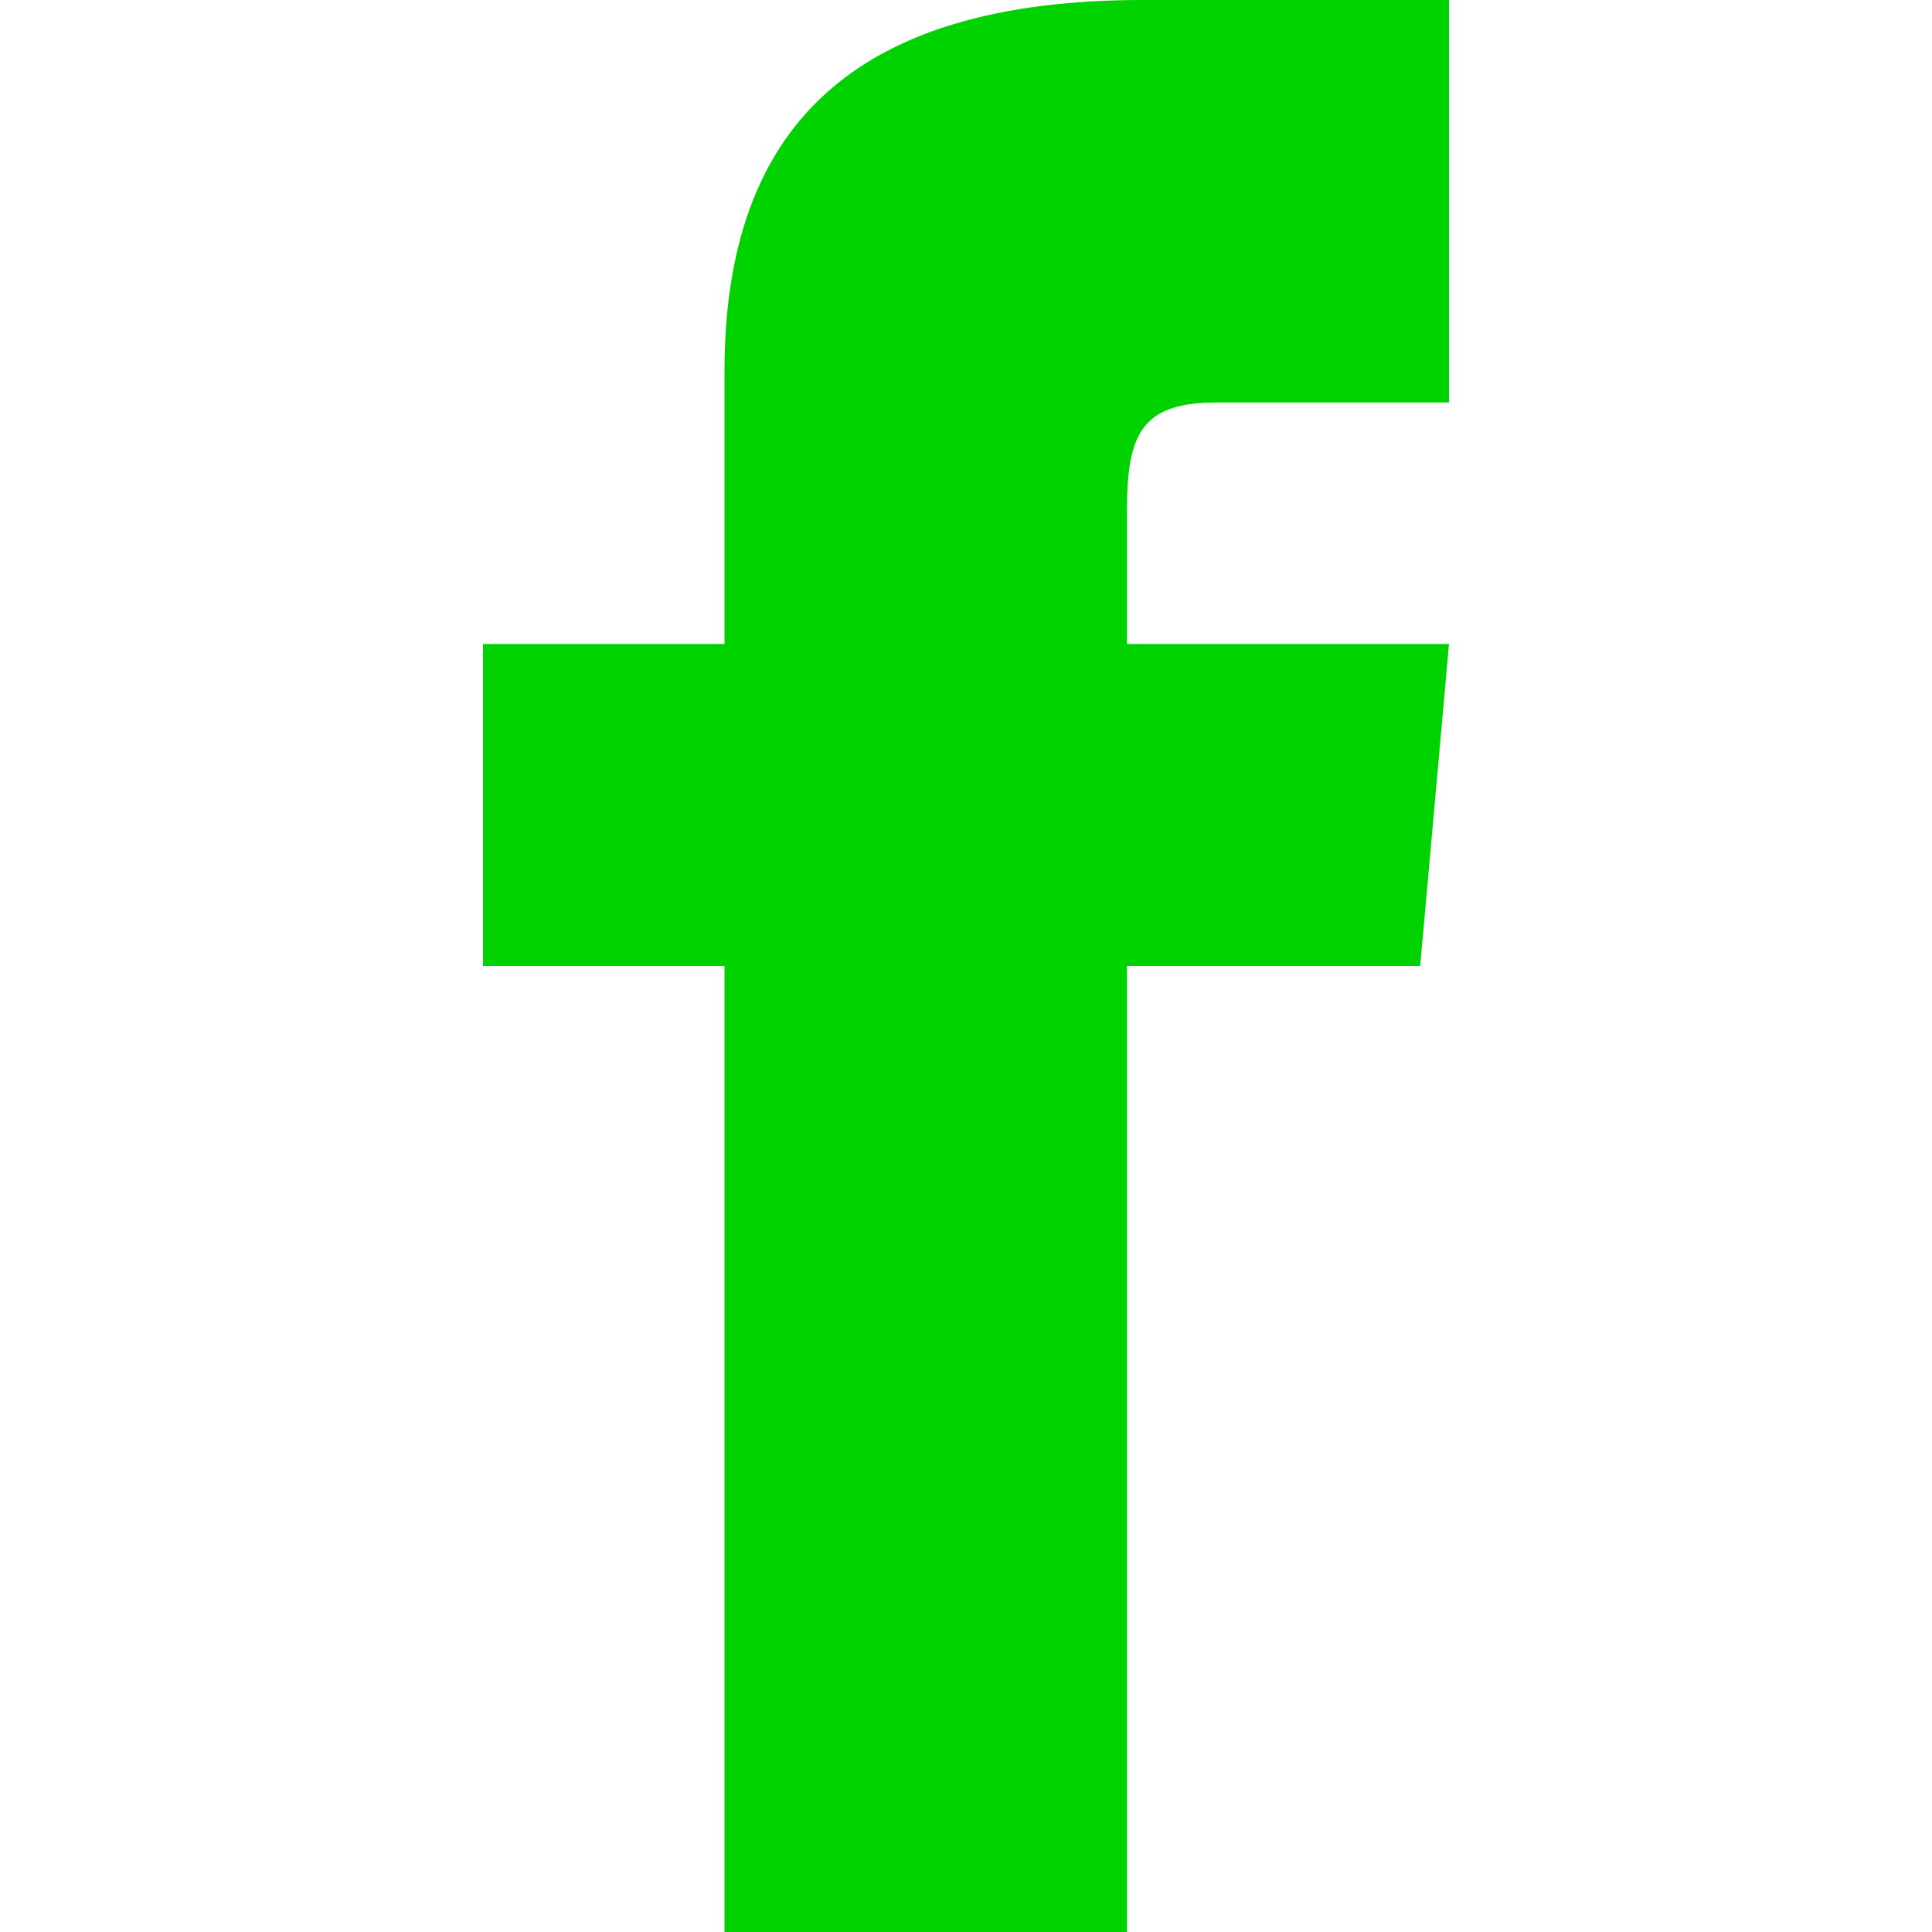
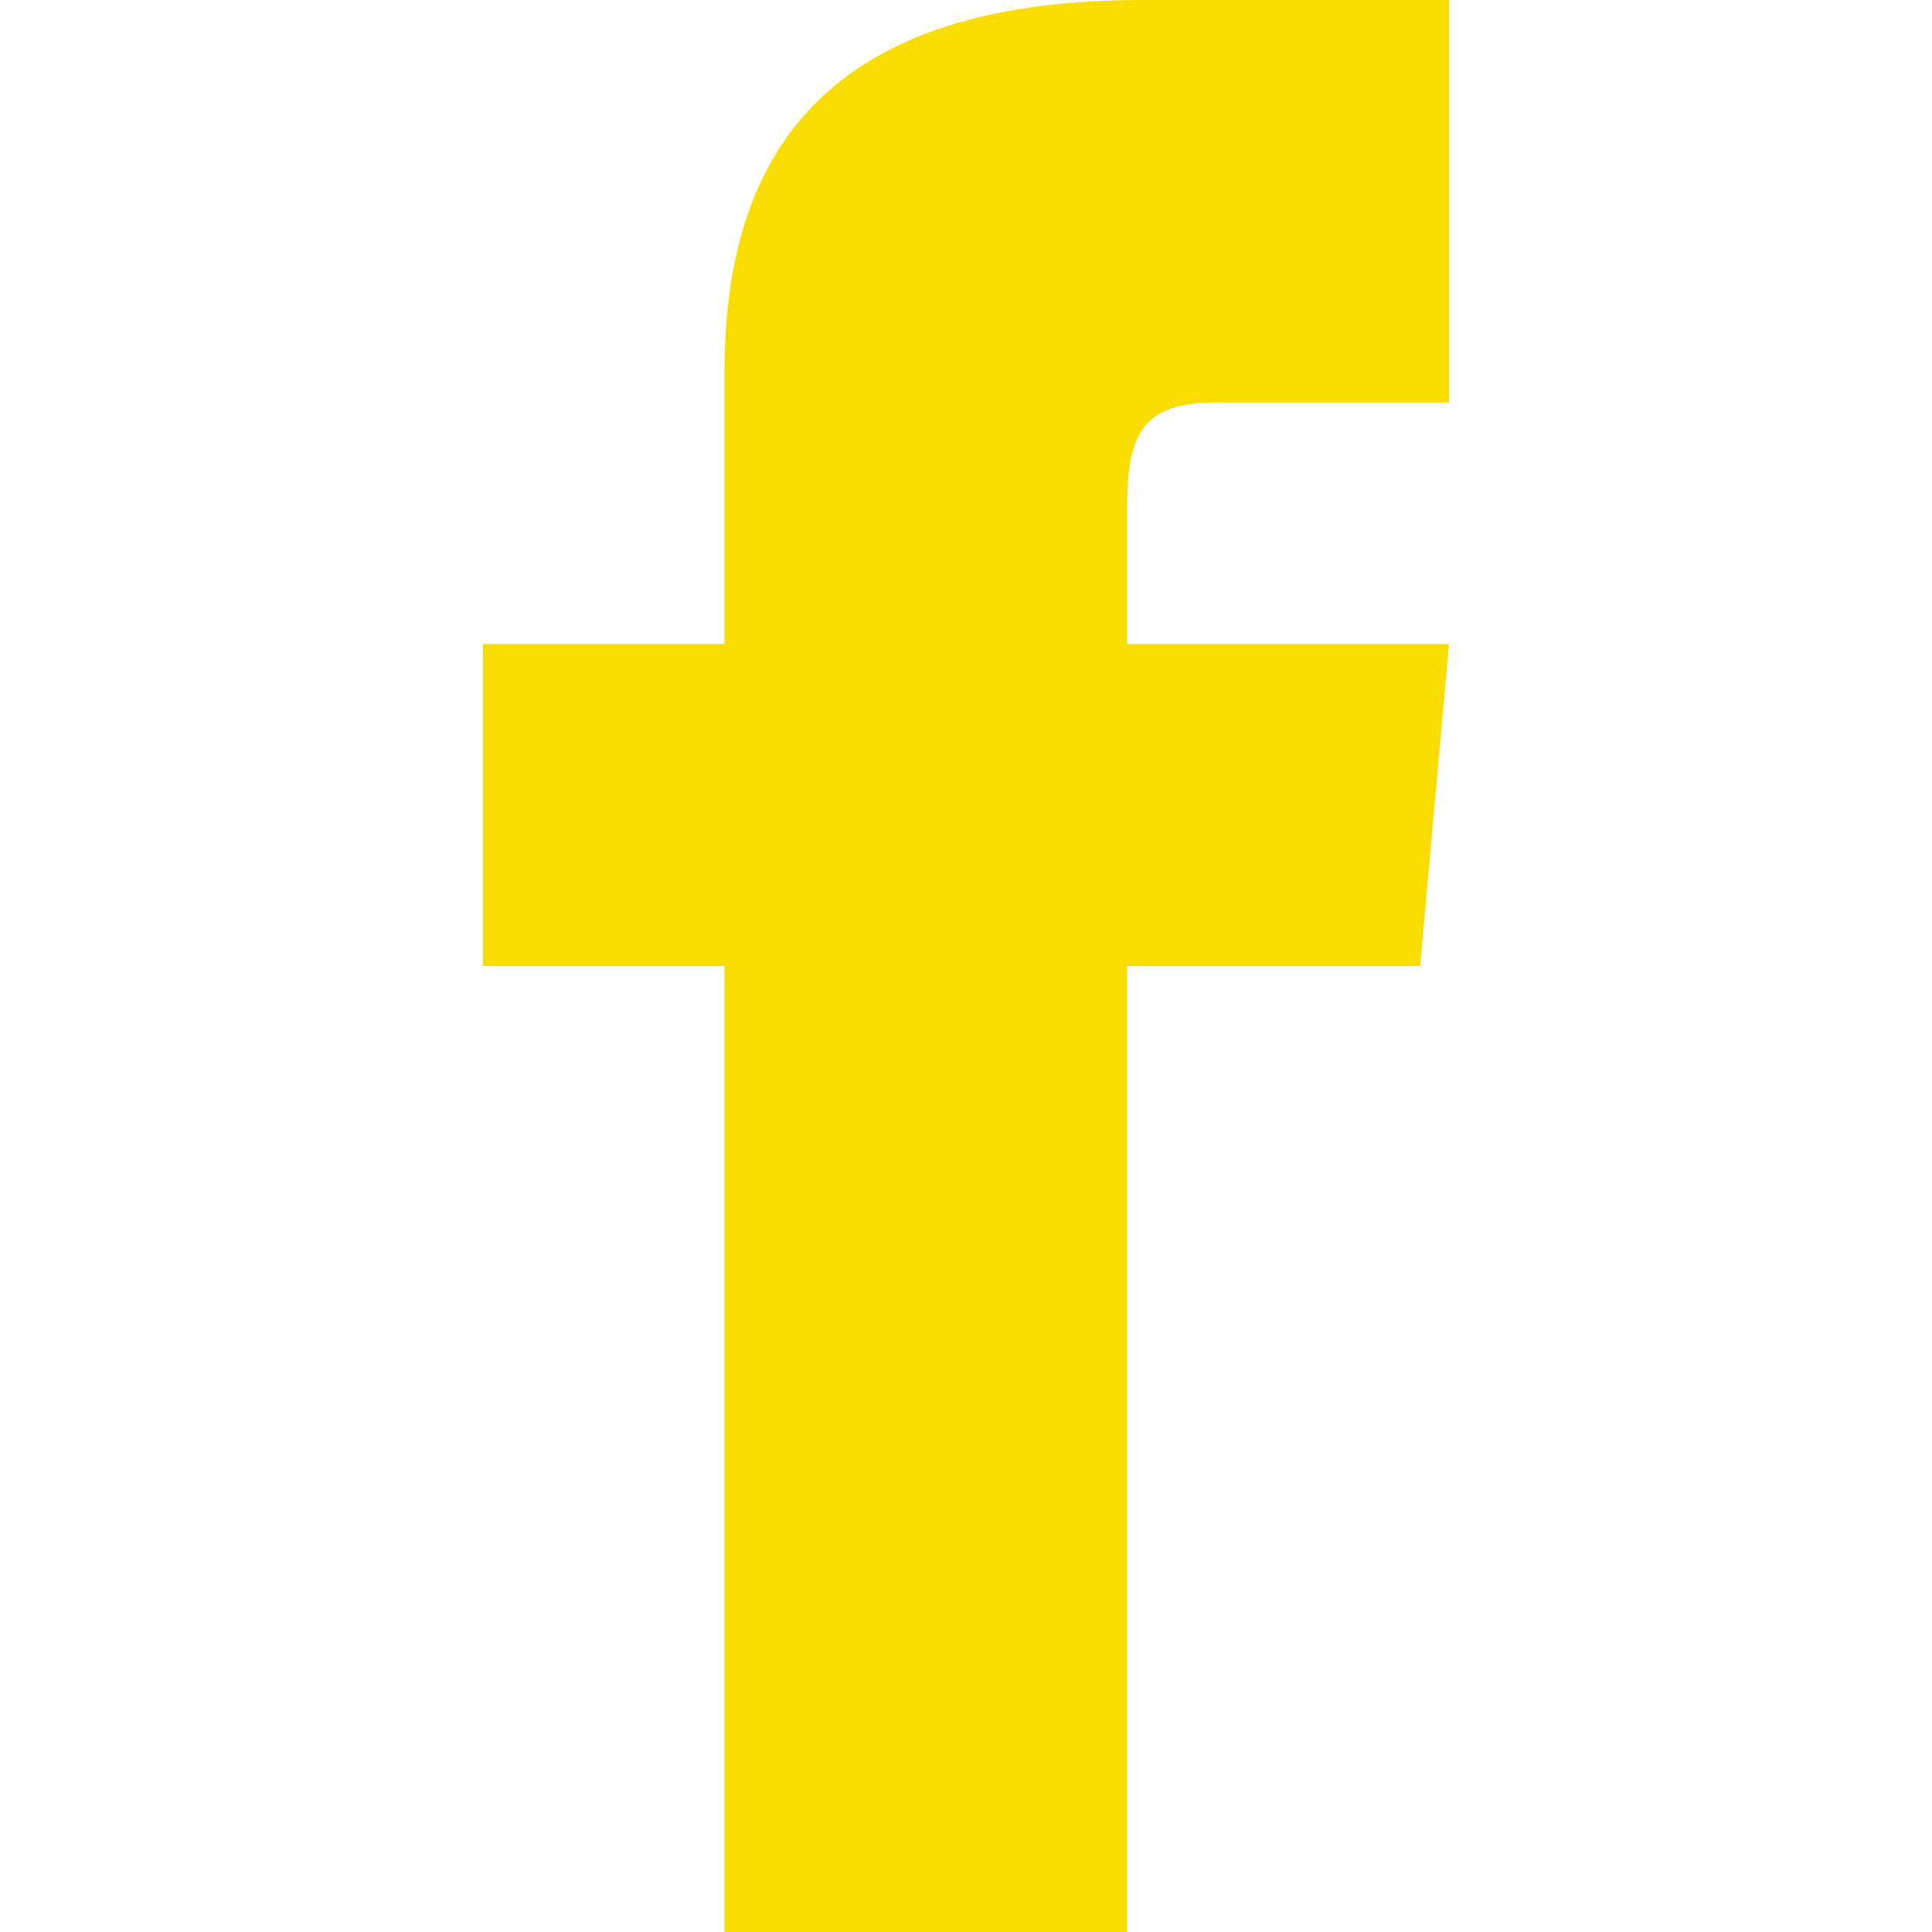
<svg xmlns="http://www.w3.org/2000/svg" width="100%" height="100%" viewBox="0 0 24 24" version="1.1" xml:space="preserve" style="fill-rule:evenodd;clip-rule:evenodd;stroke-linejoin:round;stroke-miterlimit:2;">
-   <path id="path863" d="M9,8L6,8L6,12L9,12L9,24L14,24L14,12L17.642,12L18,8L14,8L14,6.333C14,5.378 14.192,5 15.115,5L18,5L18,0L14.192,0C10.596,0 9,1.583 9,4.615L9,8Z" style="fill:rgb(0,210,0);fill-rule:nonzero;" />
+   <path id="path863" d="M9,8L6,8L6,12L9,12L9,24L14,24L14,12L17.642,12L18,8L14,8L14,6.333C14,5.378 14.192,5 15.115,5L18,5L18,0L14.192,0C10.596,0 9,1.583 9,4.615L9,8Z" style="fill:rgb(250,221,0);fill-rule:nonzero;" />
</svg>
